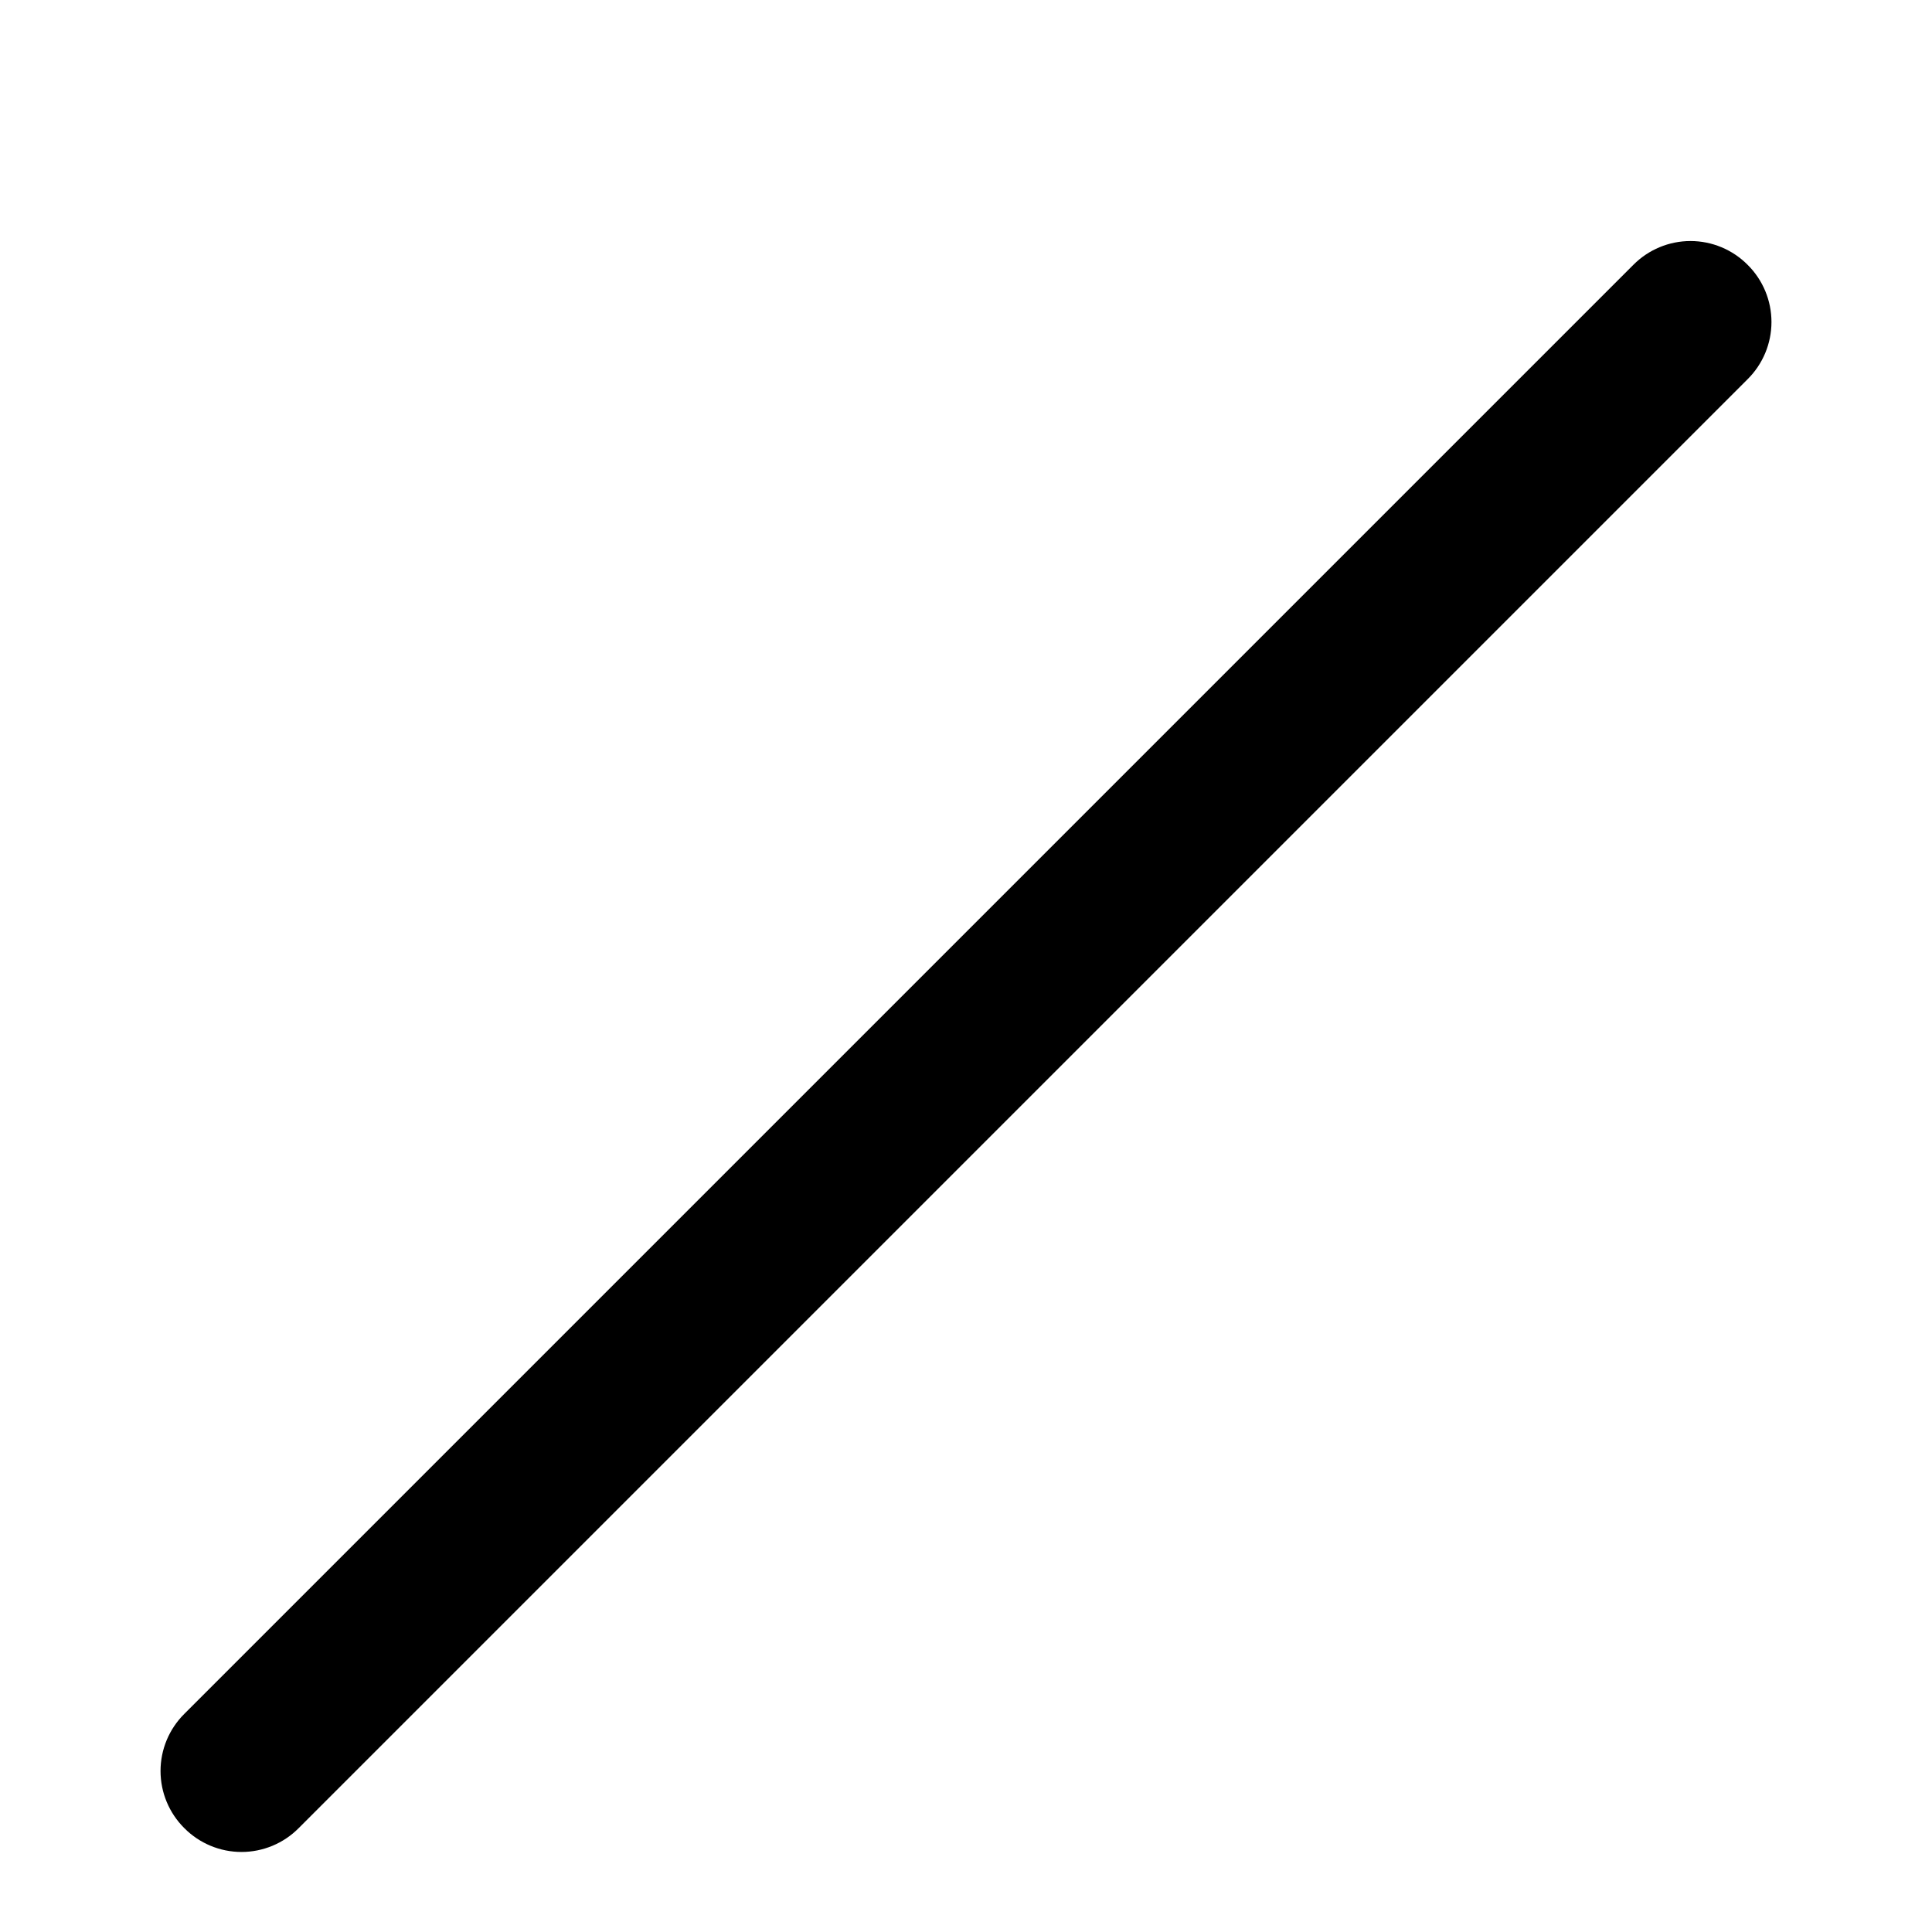
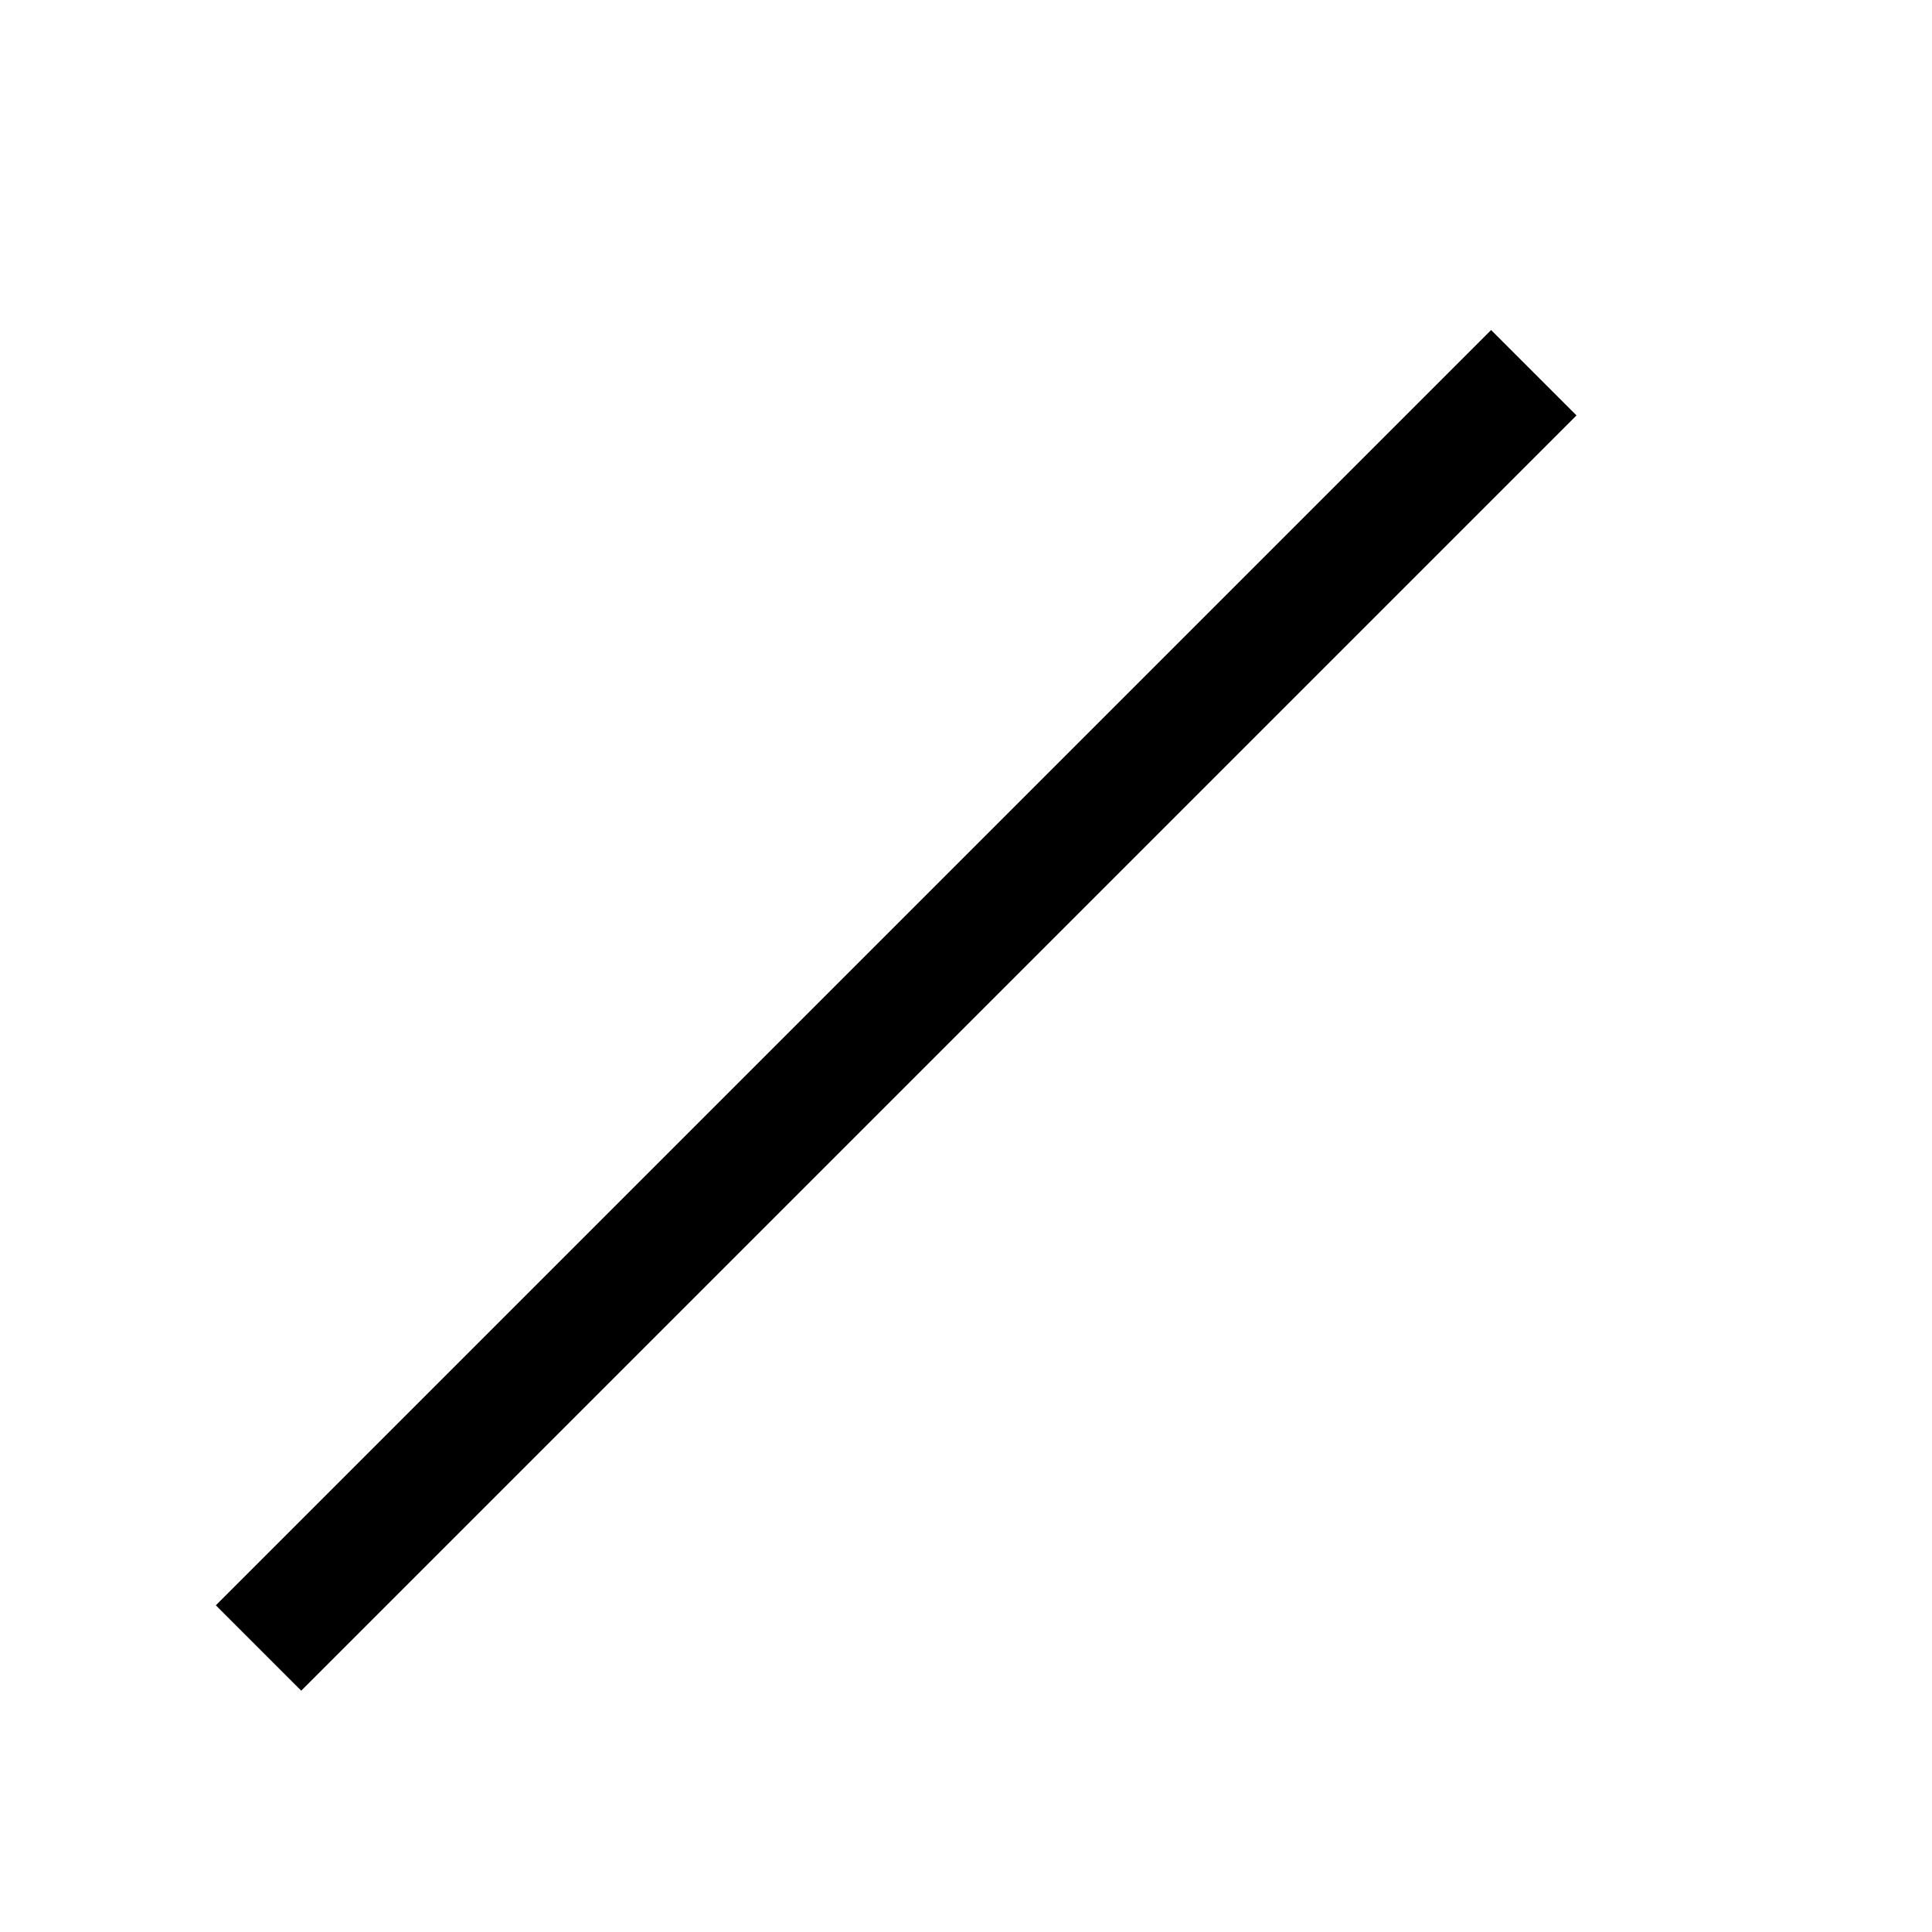
- <svg xmlns="http://www.w3.org/2000/svg" width="24px" height="24px" viewBox="0 0 24 24">
-   <path d="M21.71,3.29a1,1,0,0,0-1.42,0l-18,18a1,1,0,0,0,0,1.42,1,1,0,0,0,1.42,0l18-18A1,1,0,0,0,21.71,3.29Z" />
+ <svg xmlns="http://www.w3.org/2000/svg" width="48" height="48" viewBox="0 0 48 48" fill="none" version="1.1" id="svg4">
+   <defs id="defs8" />
+   <path style="fill:none;stroke:#000000;stroke-width:3;stroke-linecap:butt;stroke-linejoin:miter;stroke-opacity:1;stroke-miterlimit:4;stroke-dasharray:none" d="M 6.423,40.944 38.107,9.26" id="path4075" />
</svg>
